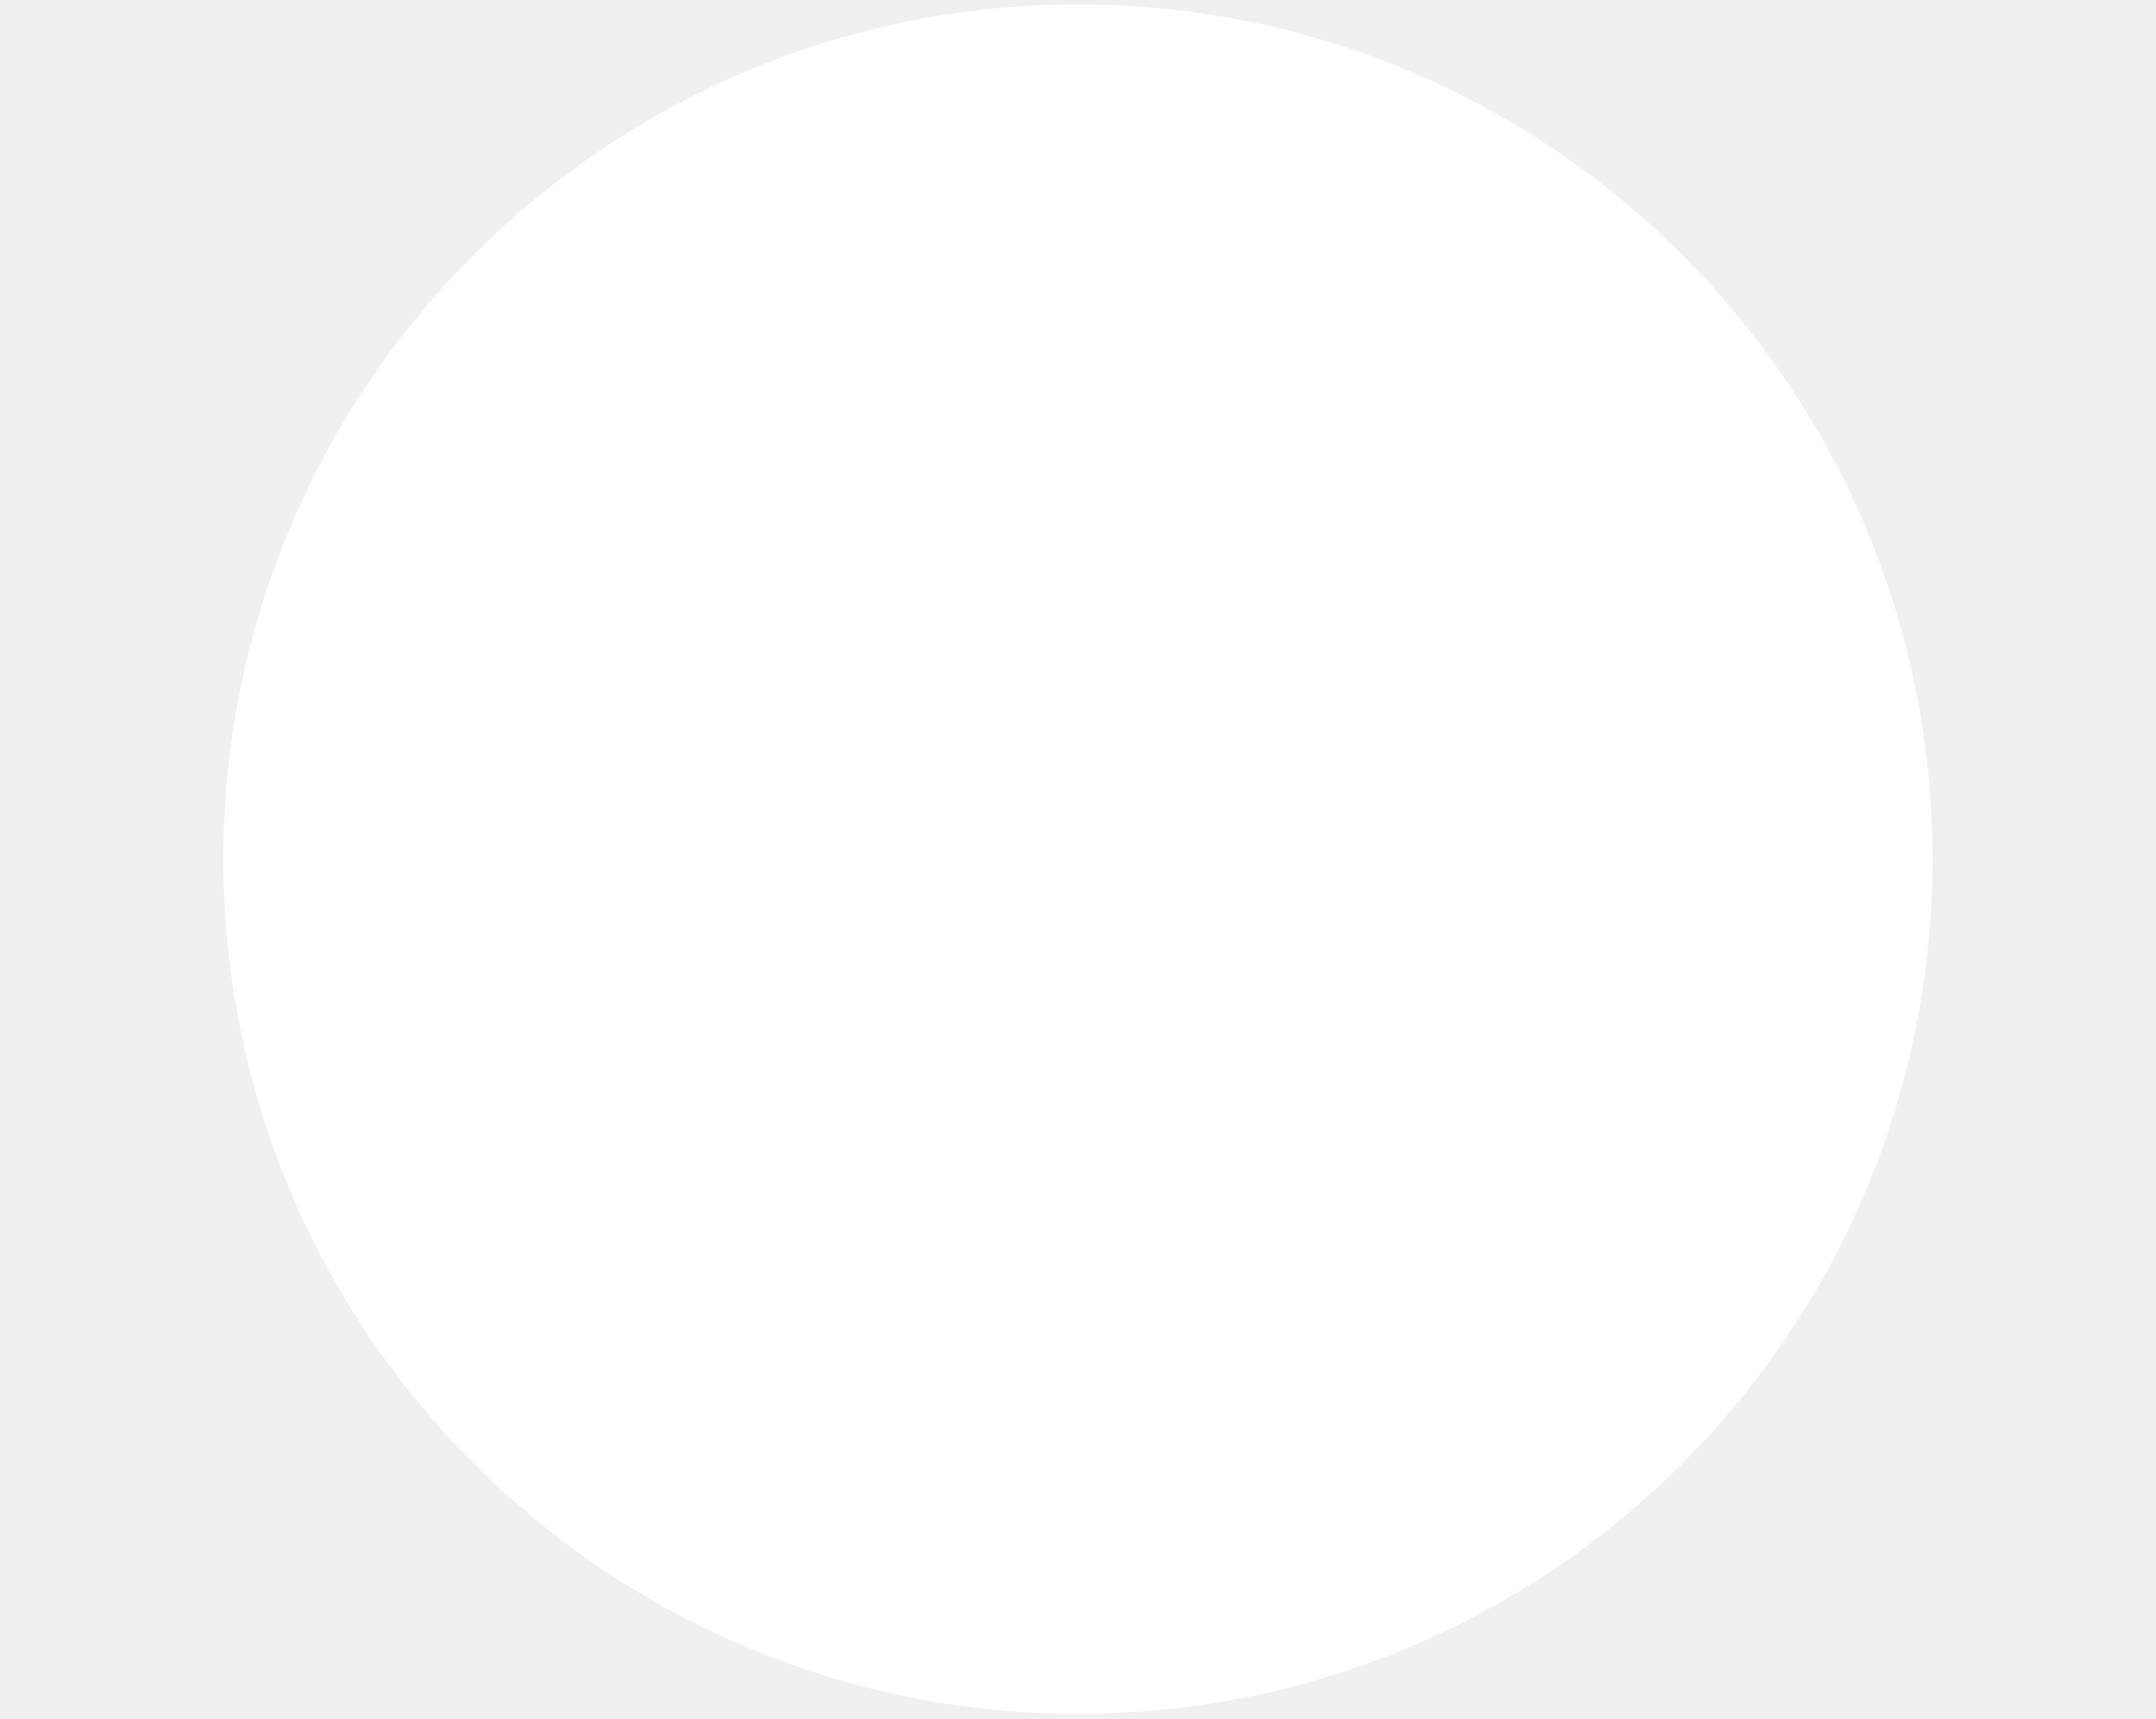
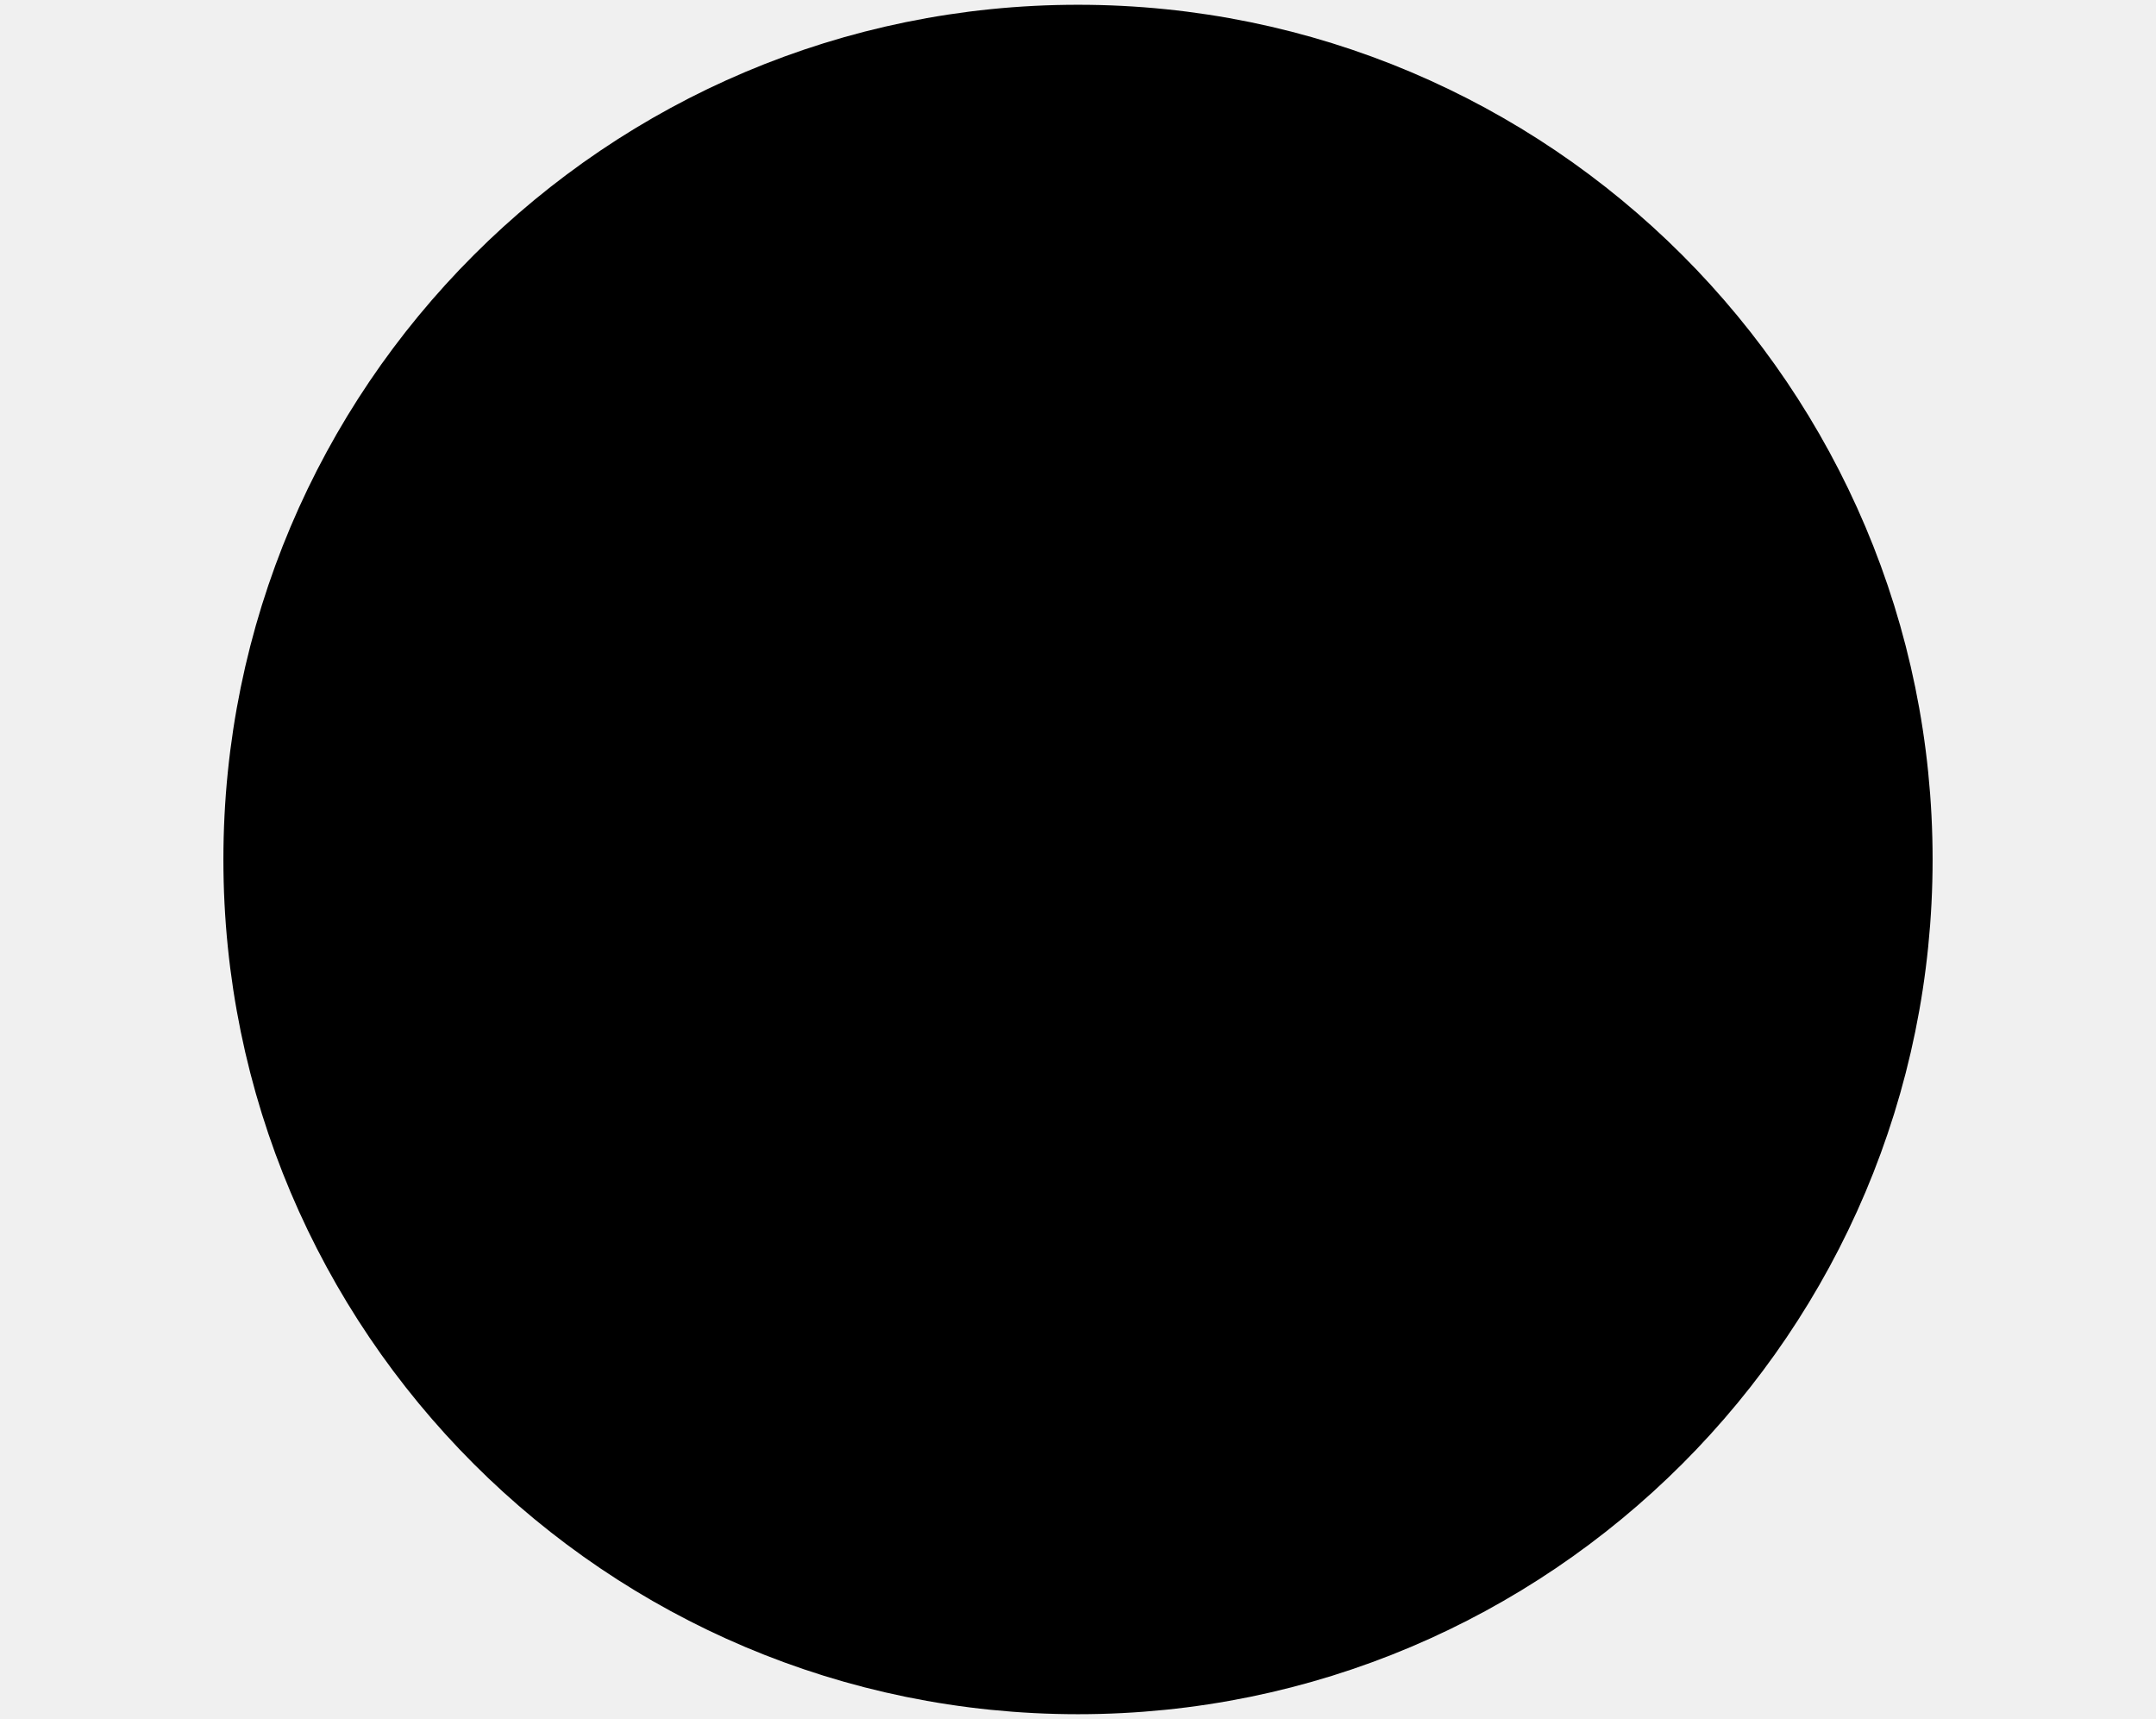
- <svg xmlns="http://www.w3.org/2000/svg" id="svg8" version="1.1" viewBox="0 0 16.933 13.494" height="51" width="64">
-   <defs id="defs2">
-     </defs>
-   <g id="layer1">
-     <g transform="translate(7.9999982e-4,-58.46443)" id="g2649" />
-     <g transform="matrix(0.9644111,0.2584132,-0.2584132,0.9644111,421.7704,67.04761)" id="g1543" style="stroke-width:1.002" />
-     <g transform="translate(3.96874,10.58333)" id="g1273" />
-     <g style="stroke-width:1.11" transform="translate(-256.137,-382.9102)" id="g2649-0" />
-     <g transform="matrix(0.7804878,0,0,0.7804878,-38.80707,-79.43207)" id="g6924" style="fill:#ffffff;fill-opacity:1;stroke:#ffffff;stroke-opacity:1">
-       <circle style="fill:#ffffff;fill-opacity:1;stroke:#ffffff;stroke-width:0.8;stroke-miterlimit:4;stroke-dasharray:none;stroke-opacity:1;paint-order:markers fill stroke" id="path6817" cx="60.569" cy="110.417" r="8.2" />
-       <path style="fill:#ffffff;fill-opacity:1;stroke:#ffffff;stroke-width:0.6;stroke-linecap:round;stroke-miterlimit:4;stroke-dasharray:none;stroke-opacity:1;paint-order:markers fill stroke" id="path6821" d="m 57.724,109.54 a 12.37,5.286 0 0 1 -5.087,-1.089" />
-       <path style="fill:#ffffff;fill-opacity:1;stroke:#ffffff;stroke-width:0.6;stroke-linecap:round;stroke-miterlimit:4;stroke-dasharray:none;stroke-opacity:1;paint-order:markers fill stroke" id="ellipse6825" d="M 68.597,110.001 A 12.793,5.286 0 0 1 52.414,109.958" />
-       <path id="ellipse6829" style="fill:#ffffff;fill-opacity:1;stroke:#ffffff;stroke-width:0.6;stroke-linecap:round;stroke-miterlimit:4;stroke-dasharray:none;stroke-opacity:1;paint-order:markers fill stroke" d="M 61.228,116.627 A 11.313,5.286 0 0 1 56.606,116.301" />
-       <path id="ellipse6833" style="fill:#ffffff;fill-opacity:1;stroke:#ffffff;stroke-width:0.6;stroke-linecap:round;stroke-miterlimit:4;stroke-dasharray:none;stroke-opacity:1;paint-order:markers fill stroke" d="m 67.176,111.406 a 12.793,5.286 0 0 1 -8.383,0.708" />
-       <path style="fill:#ffffff;fill-opacity:1;stroke:#ffffff;stroke-width:0.6;stroke-linecap:round;stroke-miterlimit:4;stroke-dasharray:none;stroke-opacity:1;paint-order:markers fill stroke" id="path6835" d="M 64.015,114.92 A 11.937,5.286 0 0 1 53.307,114.054" />
-       <path id="path6837" style="fill:#ffffff;fill-opacity:1;stroke:#ffffff;stroke-width:0.6;stroke-linecap:round;stroke-miterlimit:4;stroke-dasharray:none;stroke-opacity:1;paint-order:markers fill stroke" d="m 67.825,114.057 a 11.937,5.286 0 0 1 -1.994,0.547" />
-       <path id="path6839" style="fill:#ffffff;fill-opacity:1;stroke:#ffffff;stroke-width:0.6;stroke-linecap:round;stroke-miterlimit:4;stroke-dasharray:none;stroke-opacity:1;paint-order:markers fill stroke" d="m 68.53,108.441 a 12.37,5.286 0 0 1 -6.395,1.198" />
-       <path id="path6843" style="fill:#ffffff;fill-opacity:1;stroke:#ffffff;stroke-width:0.6;stroke-linecap:round;stroke-miterlimit:4;stroke-dasharray:none;stroke-opacity:1;paint-order:markers fill stroke" d="m 66.399,104.818 a 12.793,6.858 0 0 1 -10.186,0.344" />
-       <path style="fill:#ffffff;fill-opacity:1;stroke:#ffffff;stroke-width:0.6;stroke-linecap:round;stroke-miterlimit:4;stroke-dasharray:none;stroke-opacity:1;paint-order:markers fill stroke" id="path6849" d="m 55.753,111.776 a 12.793,5.286 0 0 1 -1.356,-0.267" />
+ <svg xmlns="http://www.w3.org/2000/svg" width="64" height="51" version="1.1" viewBox="0 0 16.933 13.494">
+   <g transform="matrix(.78049 0 0 .78049 -38.807 -79.432)" fill="currentColor" stroke="currentColor">
+     <circle cx="60.569" cy="110.42" r="8.2" stroke-width=".8" style="paint-order:markers fill stroke" />
+     <g stroke-linecap="round" stroke-width=".6">
+       <path d="m57.724 109.54a12.37 5.286 0 0 1-5.088-1.089" style="paint-order:markers fill stroke" />
+       <path d="m68.597 110a12.793 5.286 0 0 1-16.184-0.043" style="paint-order:markers fill stroke" />
+       <path d="m61.228 116.63a11.313 5.286 0 0 1-4.622-0.326" style="paint-order:markers fill stroke" />
+       <path d="m67.176 111.41a12.793 5.286 0 0 1-8.383 0.708" style="paint-order:markers fill stroke" />
+       <path d="m64.015 114.92a11.937 5.286 0 0 1-10.708-0.866" style="paint-order:markers fill stroke" />
+       <path d="m67.825 114.06a11.937 5.286 0 0 1-1.994 0.547" style="paint-order:markers fill stroke" />
+       <path d="m68.53 108.44a12.37 5.286 0 0 1-6.395 1.198" style="paint-order:markers fill stroke" />
+       <path d="m66.399 104.82a12.793 6.858 0 0 1-10.186 0.344" style="paint-order:markers fill stroke" />
+       <path d="m55.753 111.78a12.793 5.286 0 0 1-1.356-0.267" style="paint-order:markers fill stroke" />
    </g>
  </g>
</svg>
